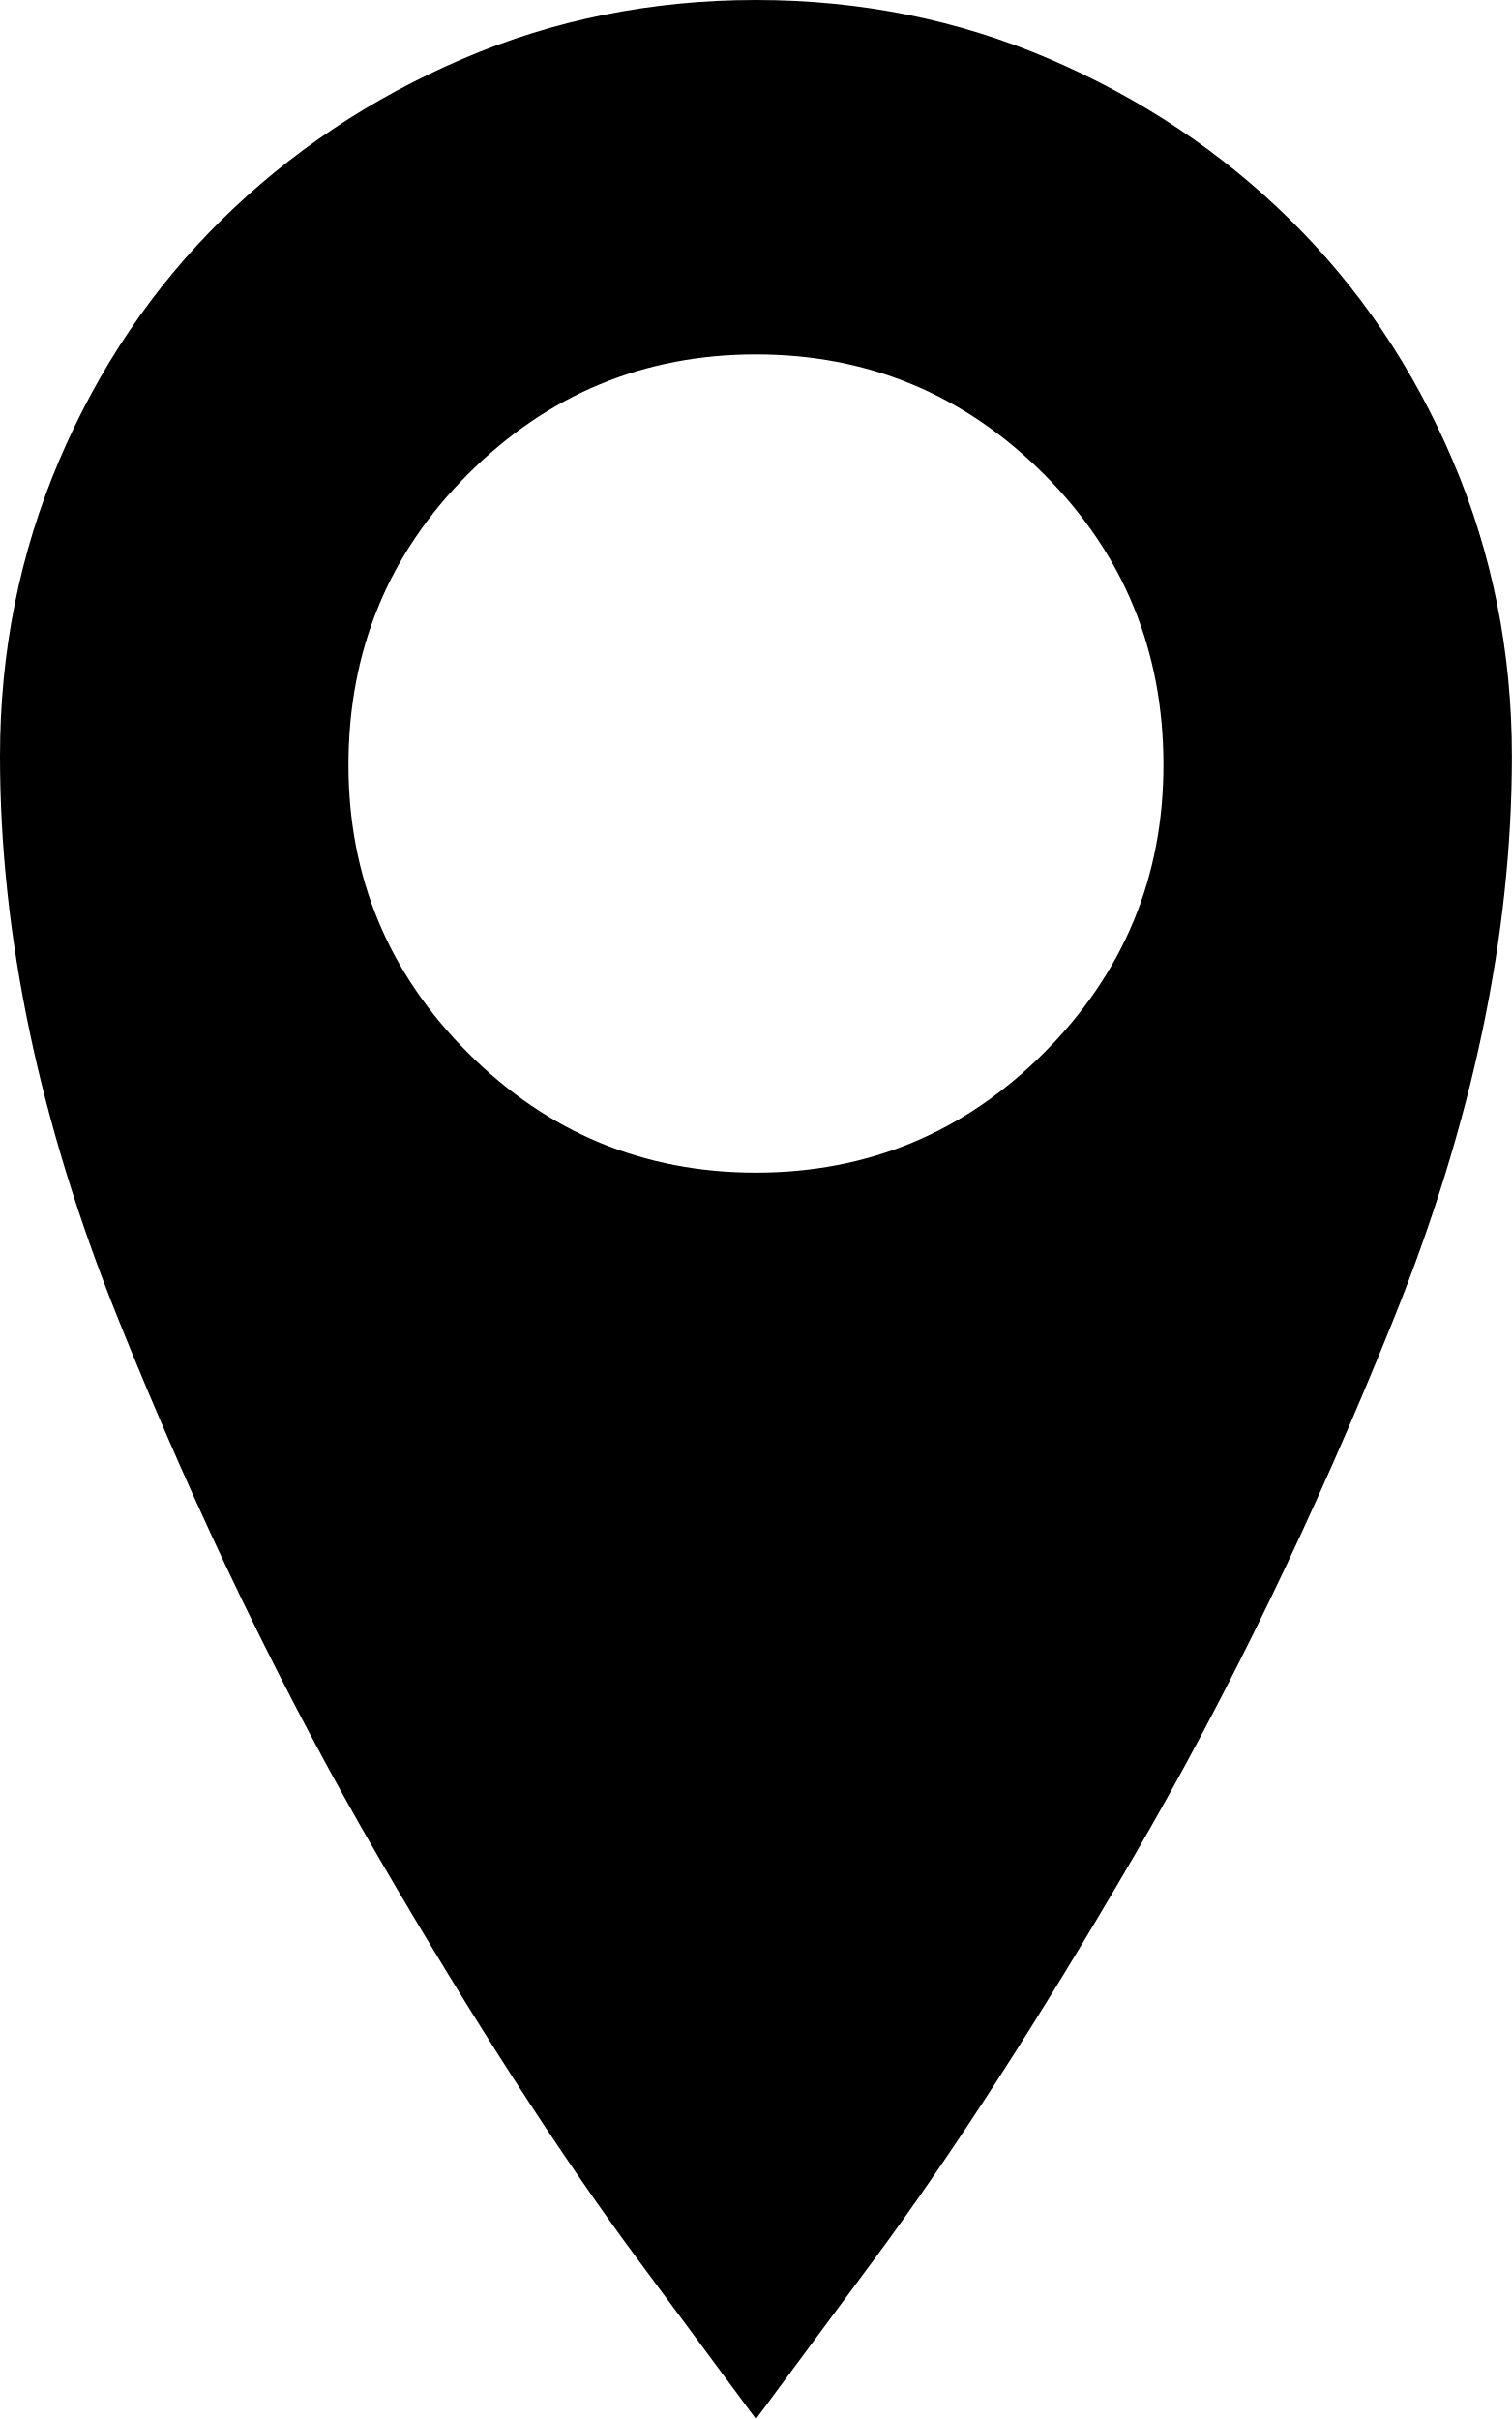
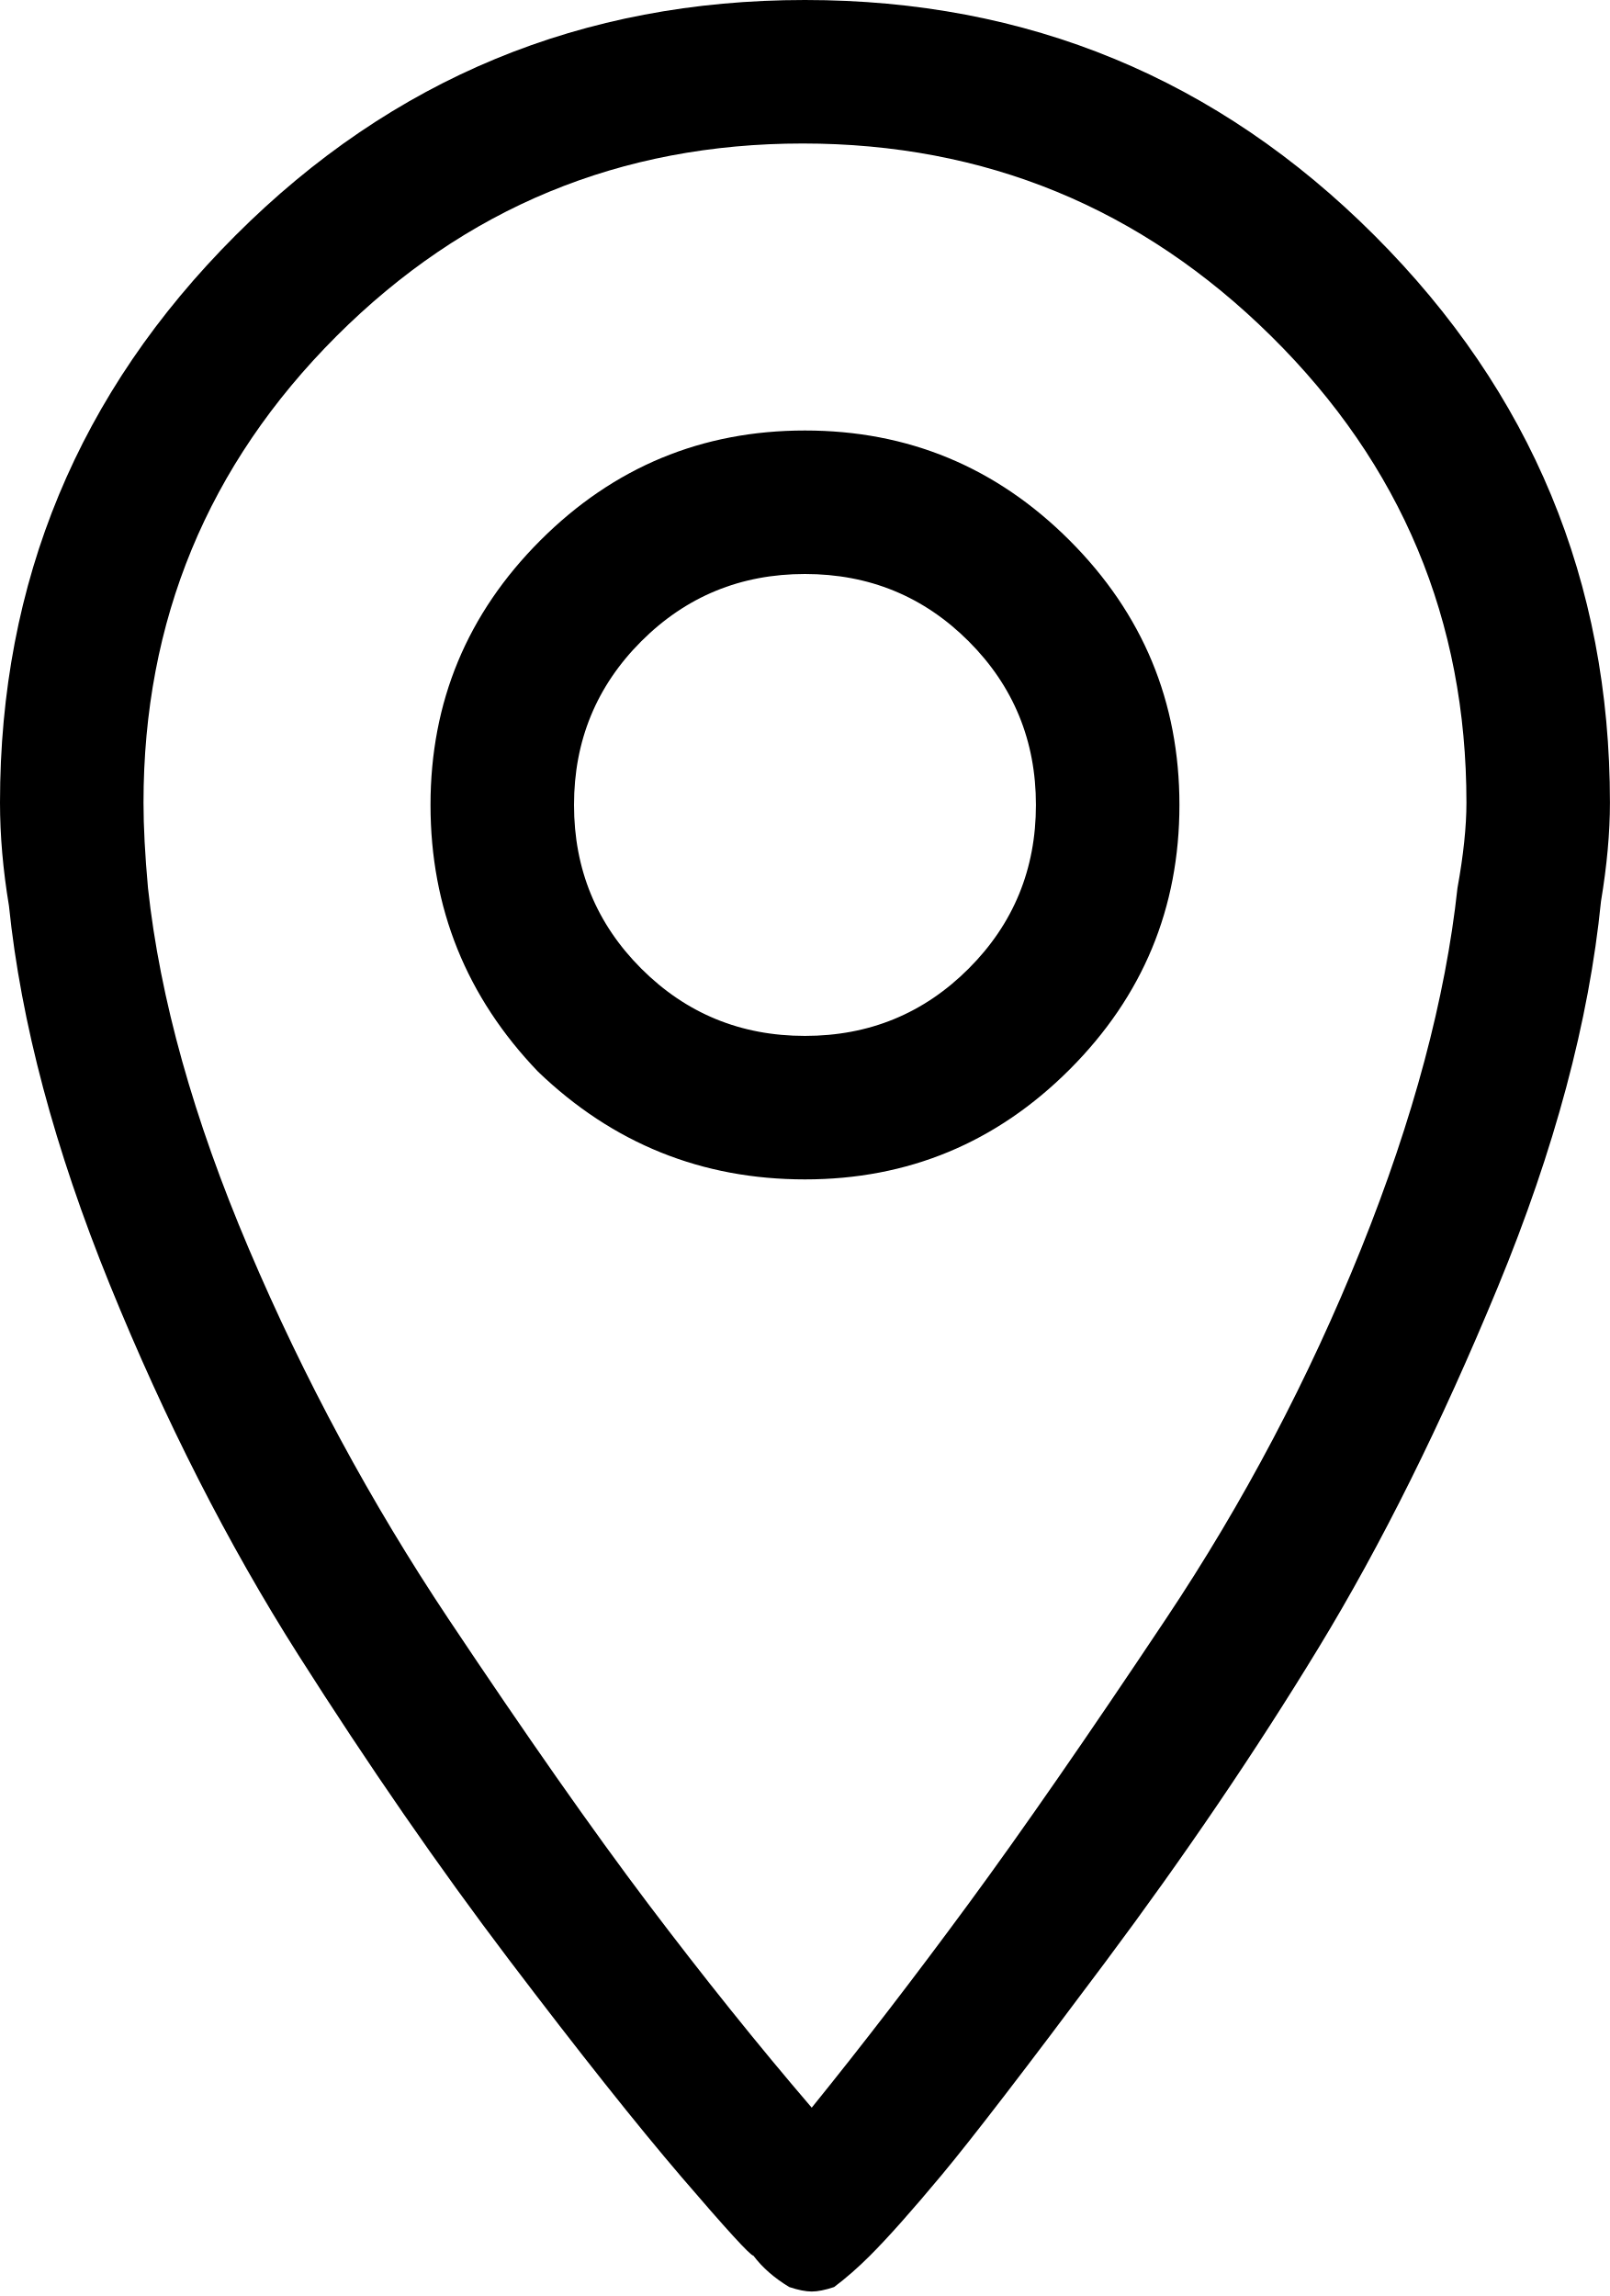
- <svg xmlns="http://www.w3.org/2000/svg" viewBox="0 0 40 63.984" version="1.1">
-   <path d="M20 -0 C17.24 -0 14.648 0.521 12.227 1.562 C9.805 2.604 7.682 4.023 5.859 5.82 C4.036 7.617 2.604 9.74 1.562 12.188 C0.521 14.635 0 17.24 0 20 C0 24.74 1.042 29.7 3.125 34.883 C5.208 40.065 7.5 44.805 10 49.102 C12.5 53.398 14.792 56.953 16.875 59.766 C18.958 62.578 20 63.984 20 63.984 C20 63.984 21.042 62.578 23.125 59.766 C25.208 56.953 27.5 53.398 30 49.102 C32.5 44.805 34.792 40.065 36.875 34.883 C38.958 29.7 40 24.74 40 20 C40 17.24 39.479 14.635 38.438 12.188 C37.396 9.74 35.964 7.617 34.141 5.82 C32.318 4.023 30.195 2.604 27.773 1.562 C25.352 0.521 22.76 -0 20 -0 Z M20 31.016 C17.031 31.016 14.492 29.961 12.383 27.852 C10.273 25.742 9.219 23.203 9.219 20.234 C9.219 17.214 10.273 14.648 12.383 12.539 C14.492 10.43 17.031 9.375 20 9.375 C22.969 9.375 25.508 10.43 27.617 12.539 C29.727 14.648 30.781 17.214 30.781 20.234 C30.781 23.203 29.727 25.742 27.617 27.852 C25.508 29.961 22.969 31.016 20 31.016 Z M60 67.969" style="fill:black" />
+ <svg xmlns="http://www.w3.org/2000/svg" viewBox="0 0 28.047 40" version="1.1">
+   <path d="M9.375 18.672 C10.677 19.922 12.227 20.547 14.023 20.547 C15.82 20.547 17.357 19.909 18.633 18.633 C19.909 17.357 20.547 15.82 20.547 14.023 C20.547 12.227 19.909 10.69 18.633 9.414 C17.357 8.138 15.82 7.5 14.023 7.5 C12.227 7.5 10.69 8.138 9.414 9.414 C8.138 10.69 7.5 12.227 7.5 14.023 C7.5 15.82 8.125 17.37 9.375 18.672 Z M11.172 11.172 C11.953 10.391 12.904 10 14.023 10 C15.143 10 16.094 10.391 16.875 11.172 C17.656 11.953 18.047 12.904 18.047 14.023 C18.047 15.143 17.656 16.094 16.875 16.875 C16.094 17.656 15.143 18.047 14.023 18.047 C12.904 18.047 11.953 17.656 11.172 16.875 C10.391 16.094 10 15.143 10 14.023 C10 12.904 10.391 11.953 11.172 11.172 Z M13.125 39.297 C13.281 39.505 13.49 39.687 13.75 39.844 C13.906 39.896 14.036 39.922 14.141 39.922 C14.245 39.922 14.375 39.896 14.531 39.844 C14.74 39.687 14.948 39.505 15.156 39.297 C15.469 38.984 15.885 38.516 16.406 37.891 C16.927 37.266 17.878 36.029 19.258 34.18 C20.638 32.331 21.875 30.508 22.969 28.711 C24.063 26.914 25.104 24.818 26.094 22.422 C27.083 20.026 27.682 17.786 27.891 15.703 C27.995 15.078 28.047 14.505 28.047 13.984 C28.047 10.13 26.68 6.836 23.945 4.102 C21.211 1.367 17.904 -0 14.023 -0 C10.143 -0 6.836 1.367 4.102 4.102 C1.367 6.836 0 10.13 0 13.984 C0 14.557 0.052 15.156 0.156 15.781 C0.365 17.813 0.951 20.013 1.914 22.383 C2.878 24.753 3.971 26.901 5.195 28.828 C6.419 30.755 7.643 32.526 8.867 34.141 C10.091 35.755 11.094 37.018 11.875 37.93 C12.656 38.841 13.073 39.297 13.125 39.297 Z M5.859 5.859 C8.099 3.62 10.807 2.5 13.984 2.5 C17.161 2.5 19.883 3.62 22.148 5.859 C24.414 8.099 25.547 10.807 25.547 13.984 C25.547 14.401 25.495 14.896 25.391 15.469 C25.182 17.396 24.622 19.492 23.711 21.758 C22.799 24.023 21.667 26.172 20.312 28.203 C18.958 30.234 17.813 31.888 16.875 33.164 C15.937 34.44 15.026 35.625 14.141 36.719 C13.203 35.625 12.253 34.44 11.289 33.164 C10.326 31.888 9.167 30.234 7.812 28.203 C6.458 26.172 5.299 24.023 4.336 21.758 C3.372 19.492 2.786 17.396 2.578 15.469 C2.526 14.896 2.5 14.401 2.5 13.984 C2.5 10.807 3.62 8.099 5.859 5.859 Z M35 37.5" style="fill:black" />
</svg>
